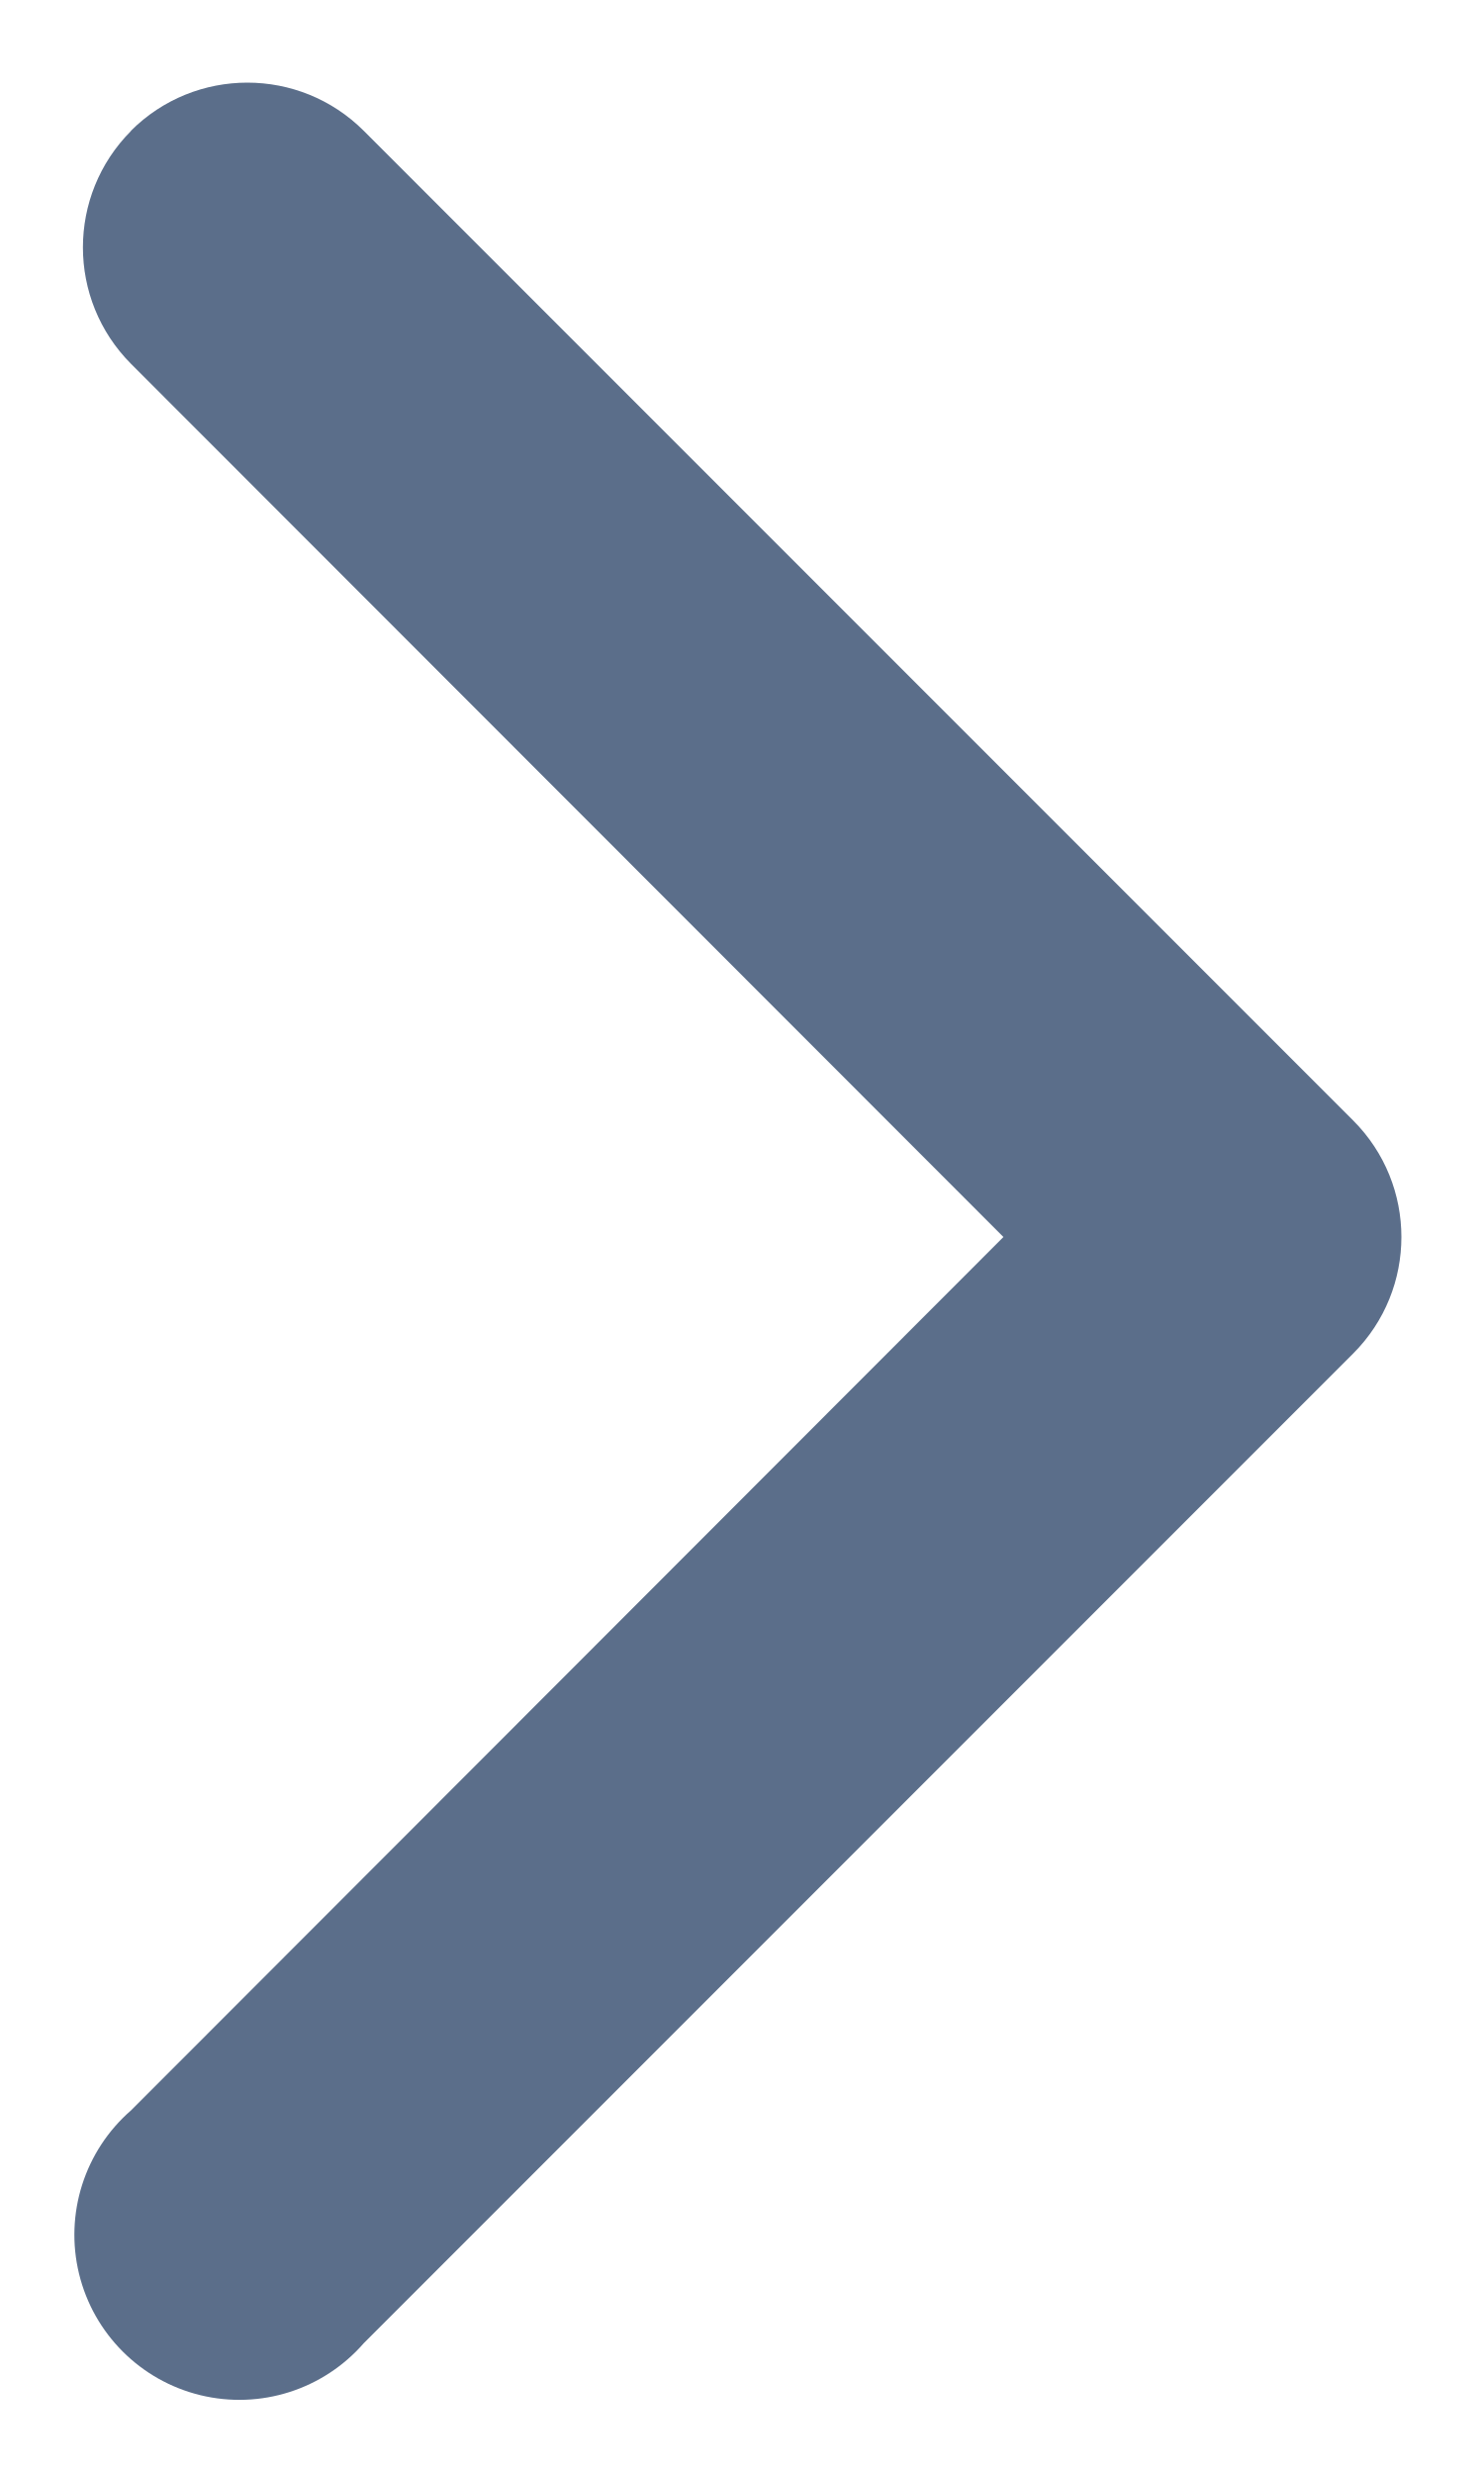
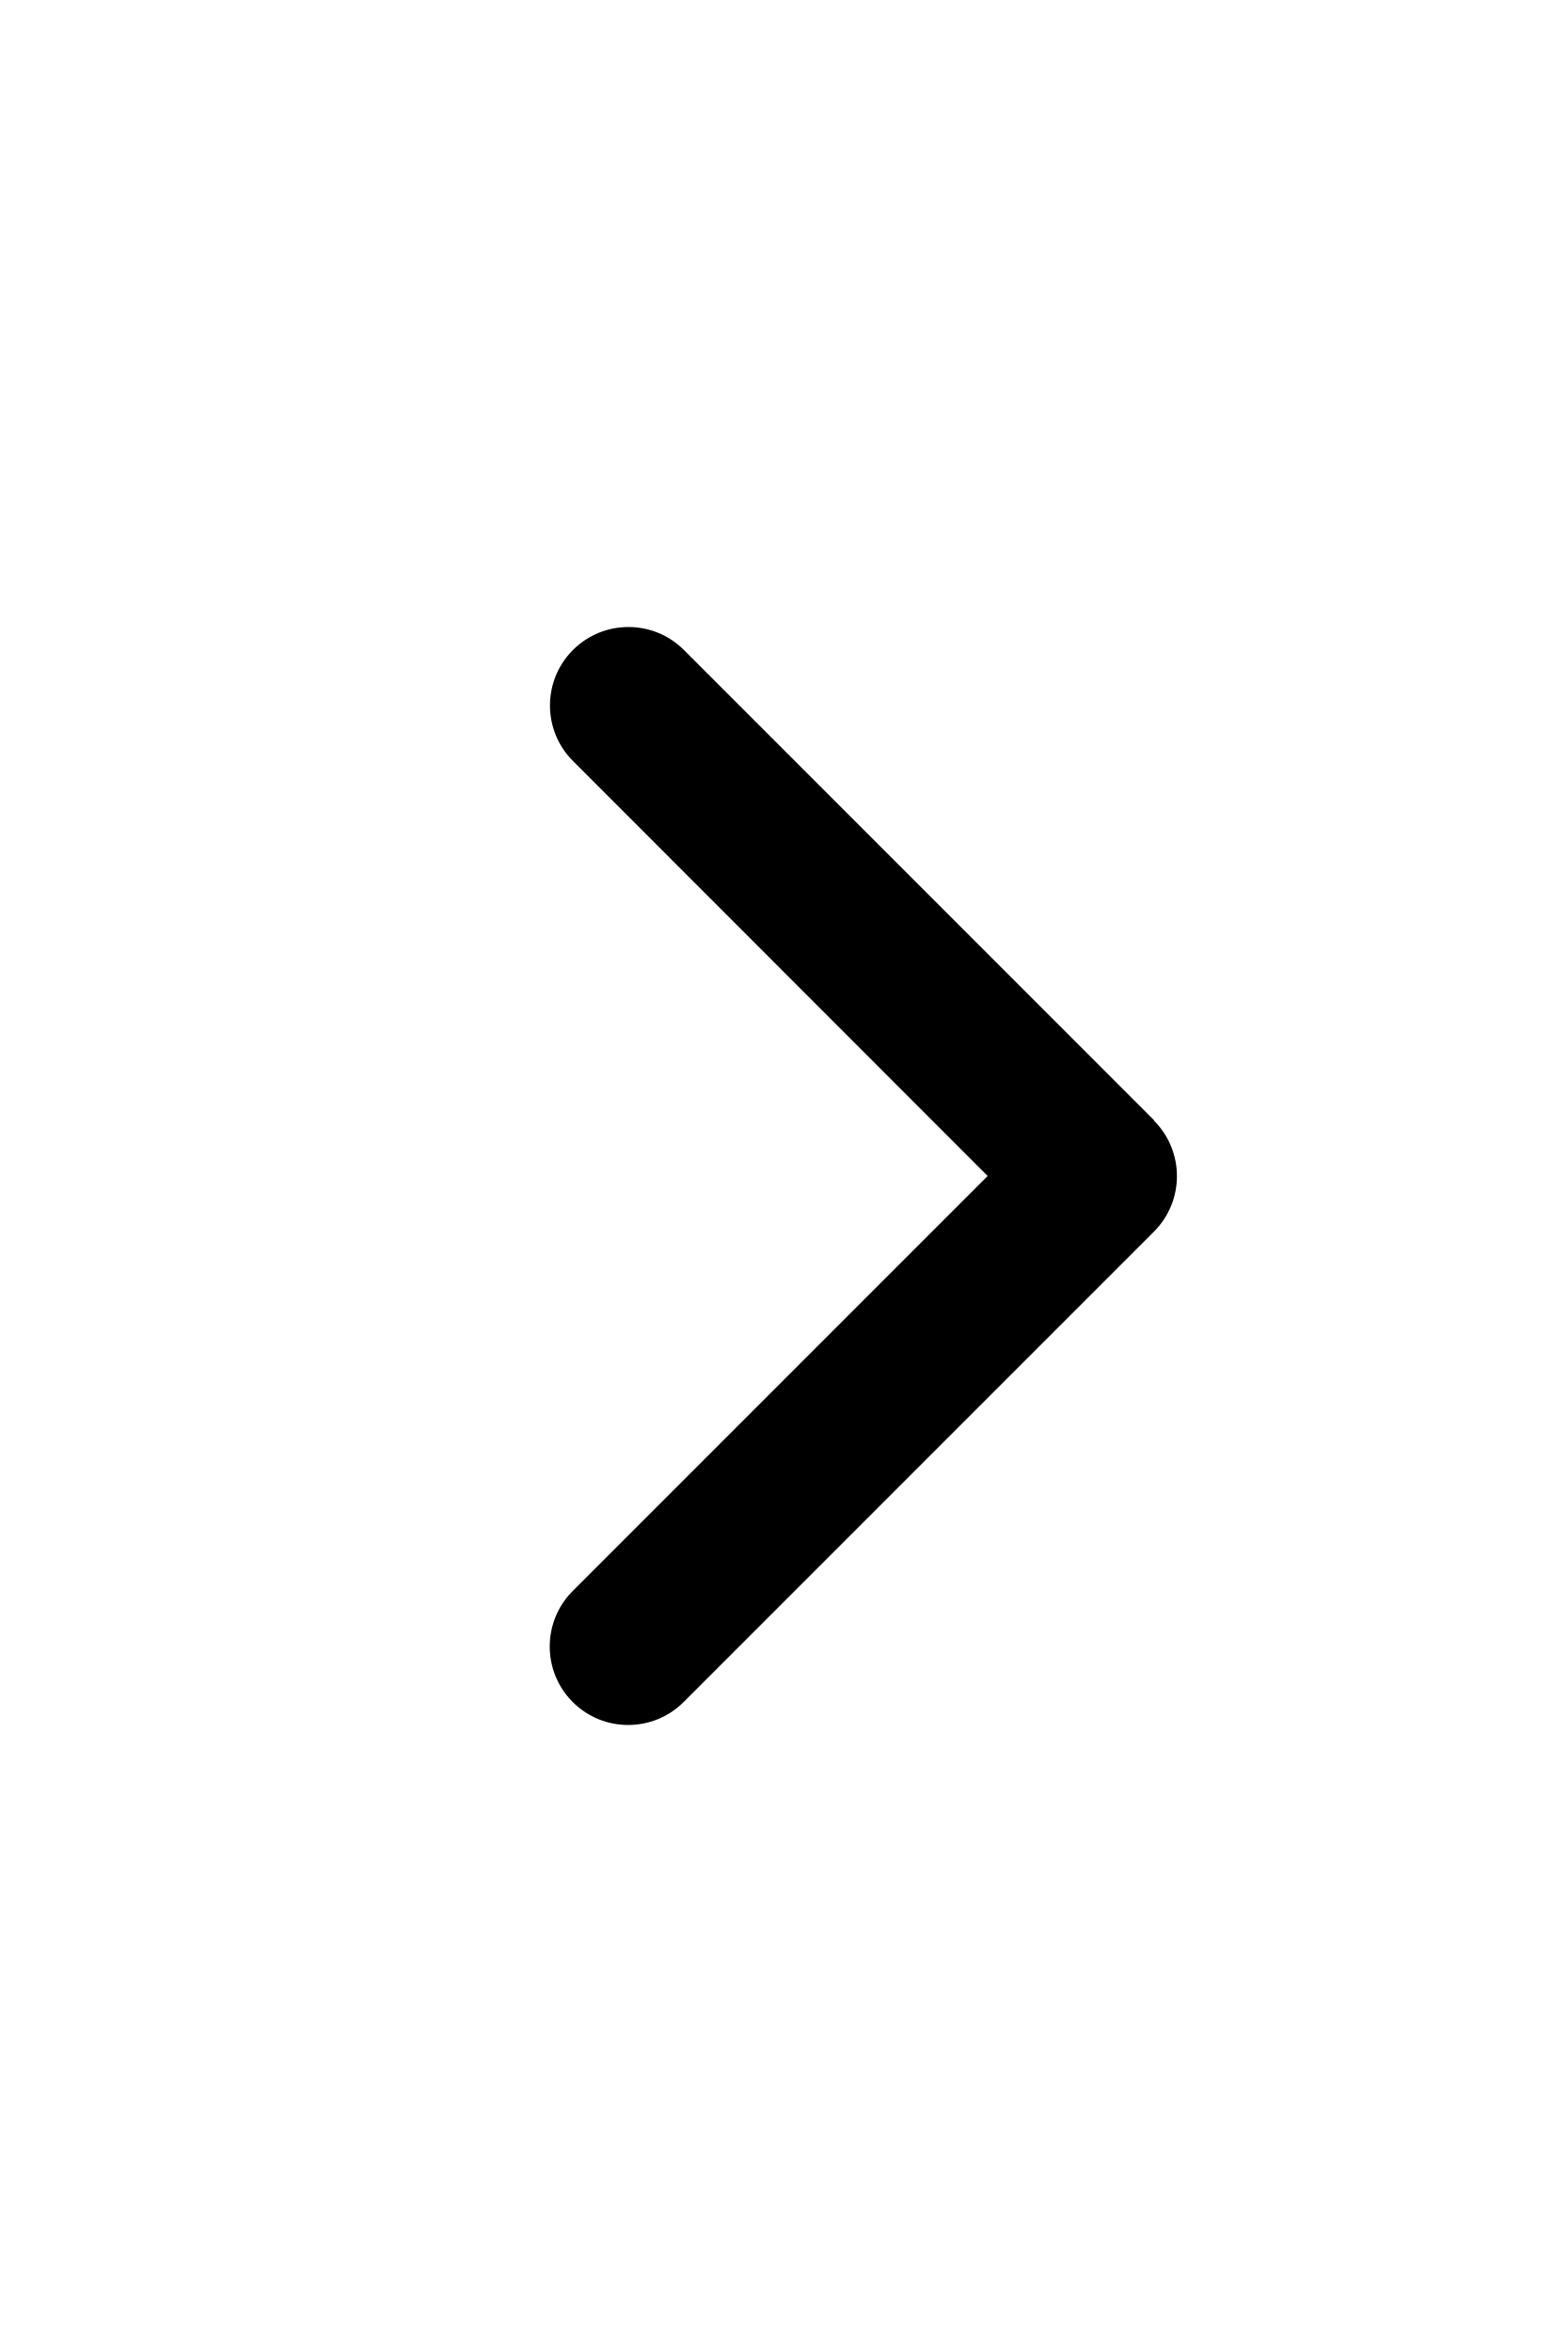
- <svg xmlns="http://www.w3.org/2000/svg" aria-hidden="true" width="6" height="10" fill="none">
-   <path fill-rule="evenodd" clip-rule="evenodd" d="M.529.529c.26-.26.682-.26.942 0l4 4c.26.26.26.682 0 .942l-4 4A.667.667 0 1 1 .53 8.53L4.057 5 .53 1.471a.667.667 0 0 1 0-.942Z" fill="#5B6E8A" />
+ <svg xmlns="http://www.w3.org/2000/svg" viewBox="0 0 640 640" fill="currentcolor" width="16" height="24">
+   <path d="M471.1 297.4C483.6 309.9 483.6 330.2 471.1 342.7L279.1 534.7C266.6 547.2 246.3 547.2 233.8 534.7C221.3 522.2 221.3 501.9 233.8 489.4L403.2 320L233.9 150.6C221.4 138.1 221.4 117.8 233.9 105.3C246.4 92.8 266.7 92.8 279.2 105.3L471.2 297.3z" />
</svg>
